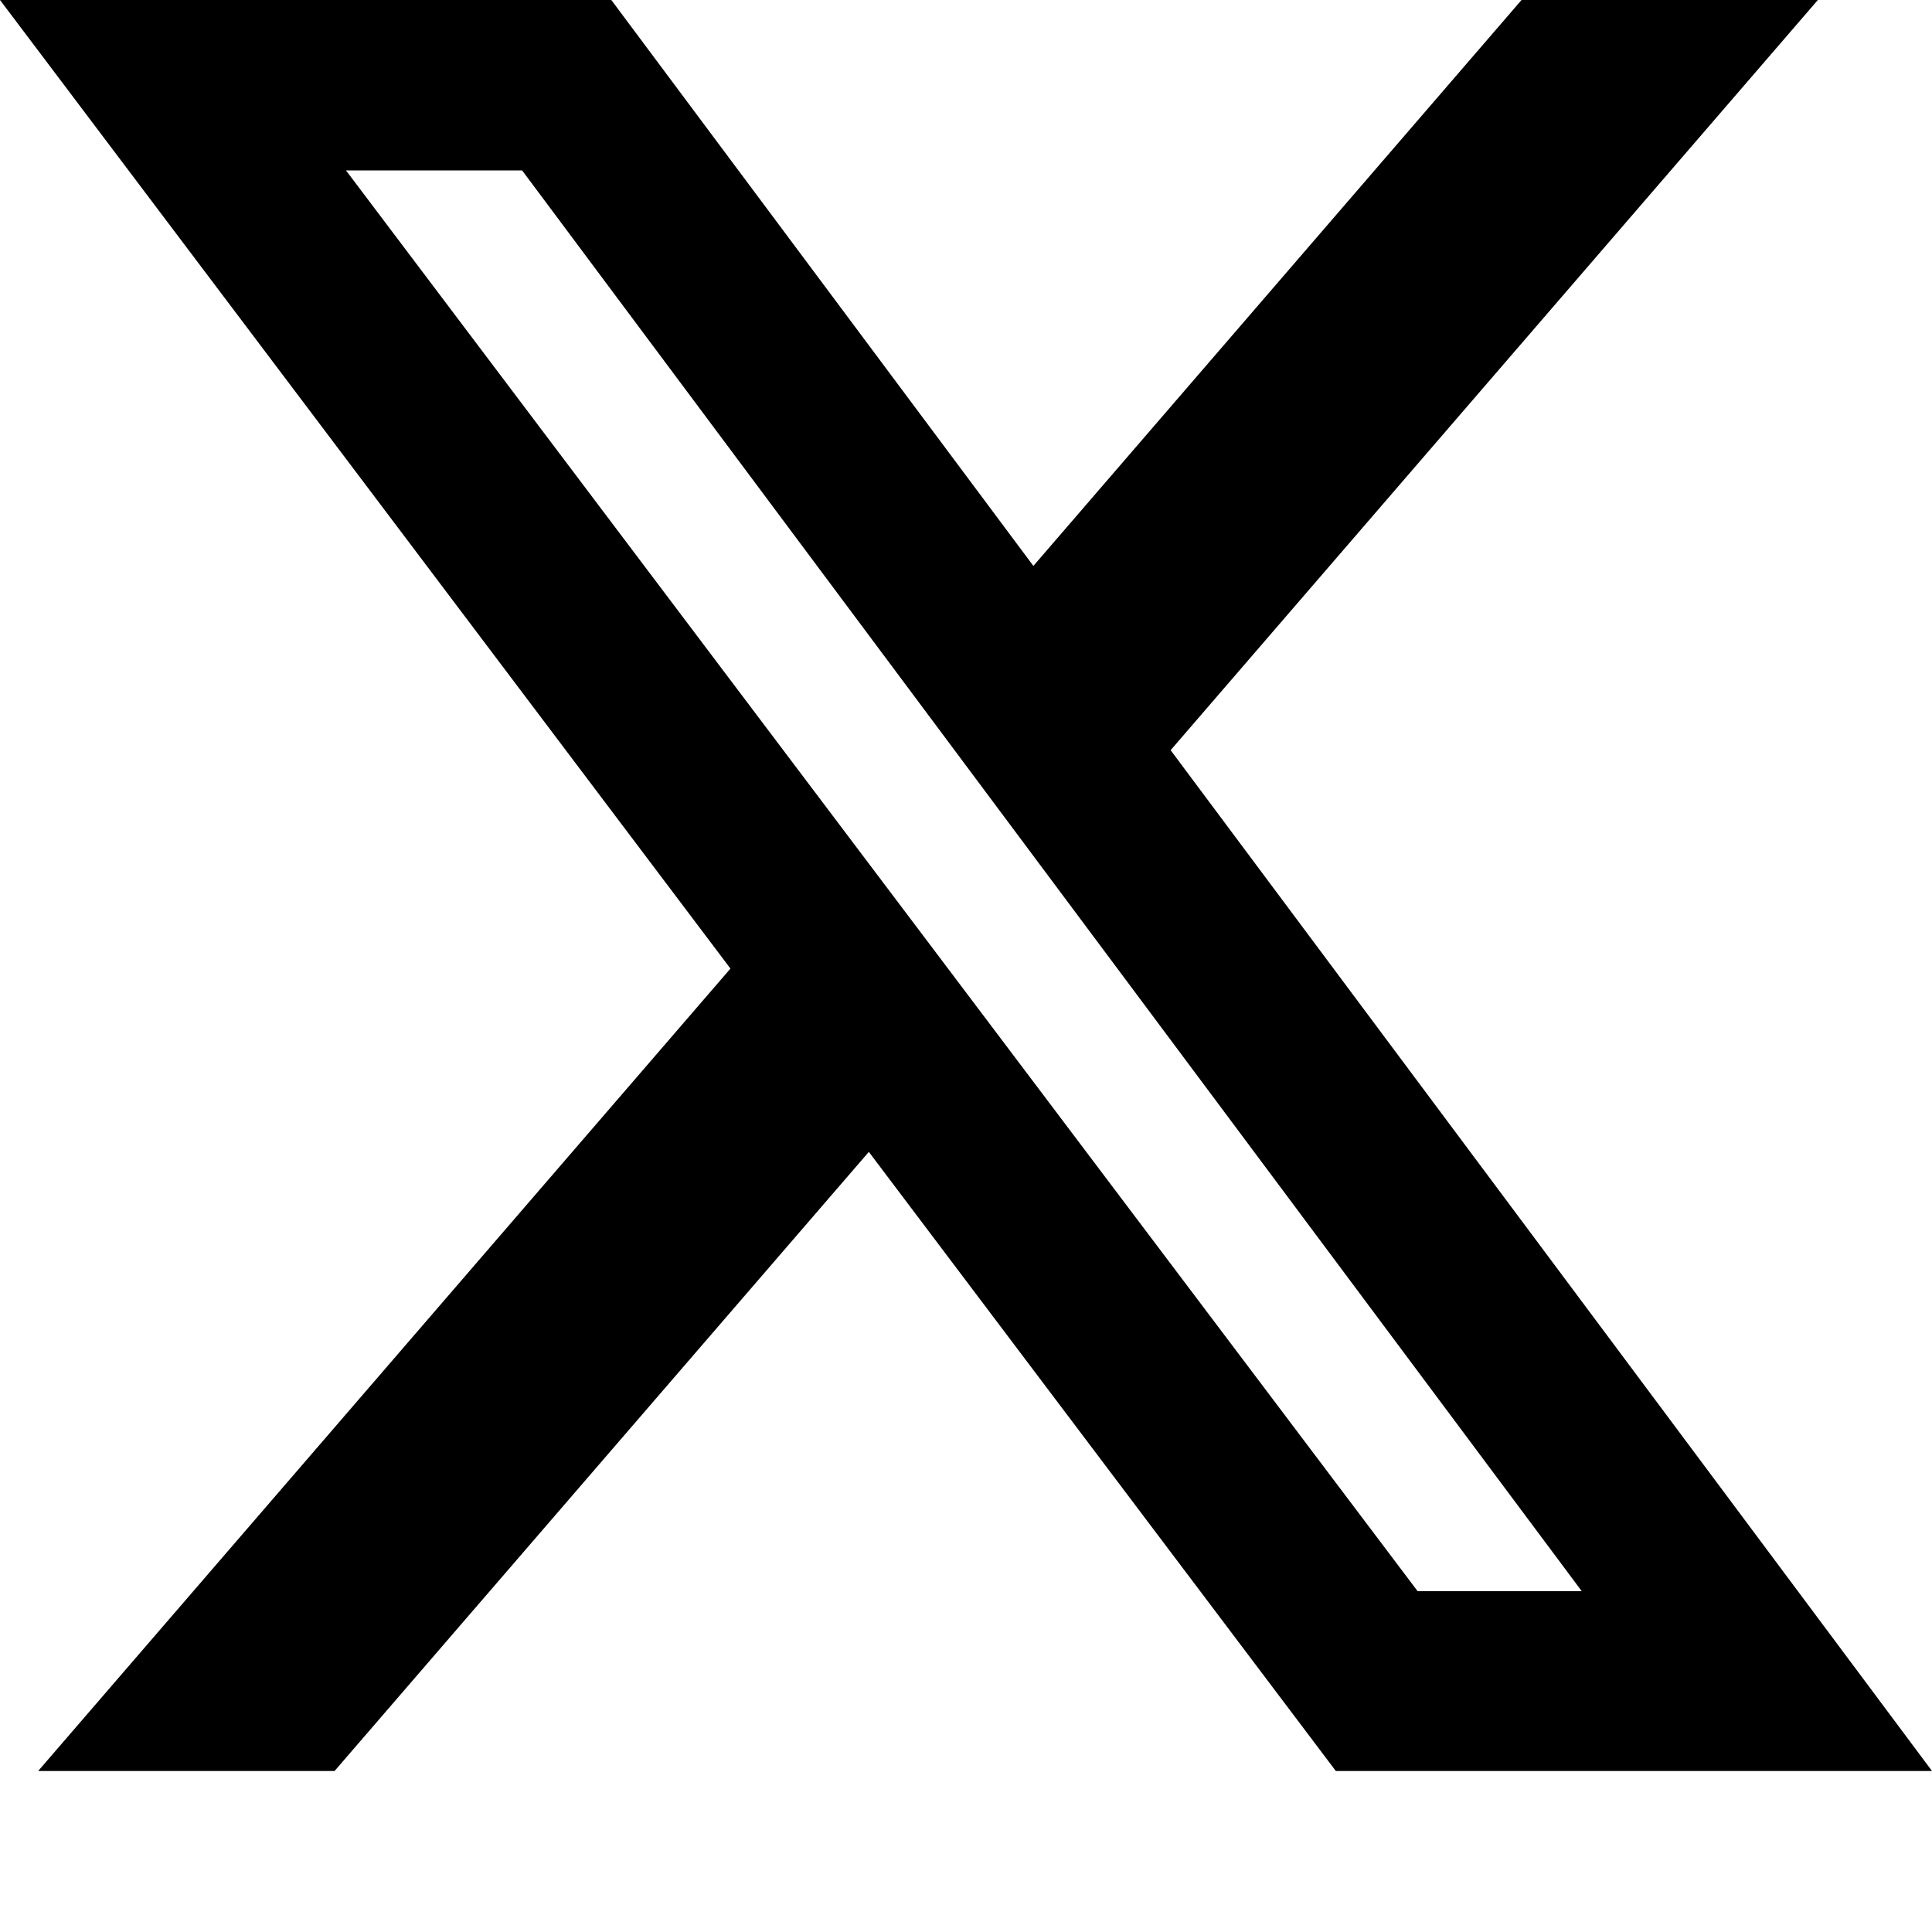
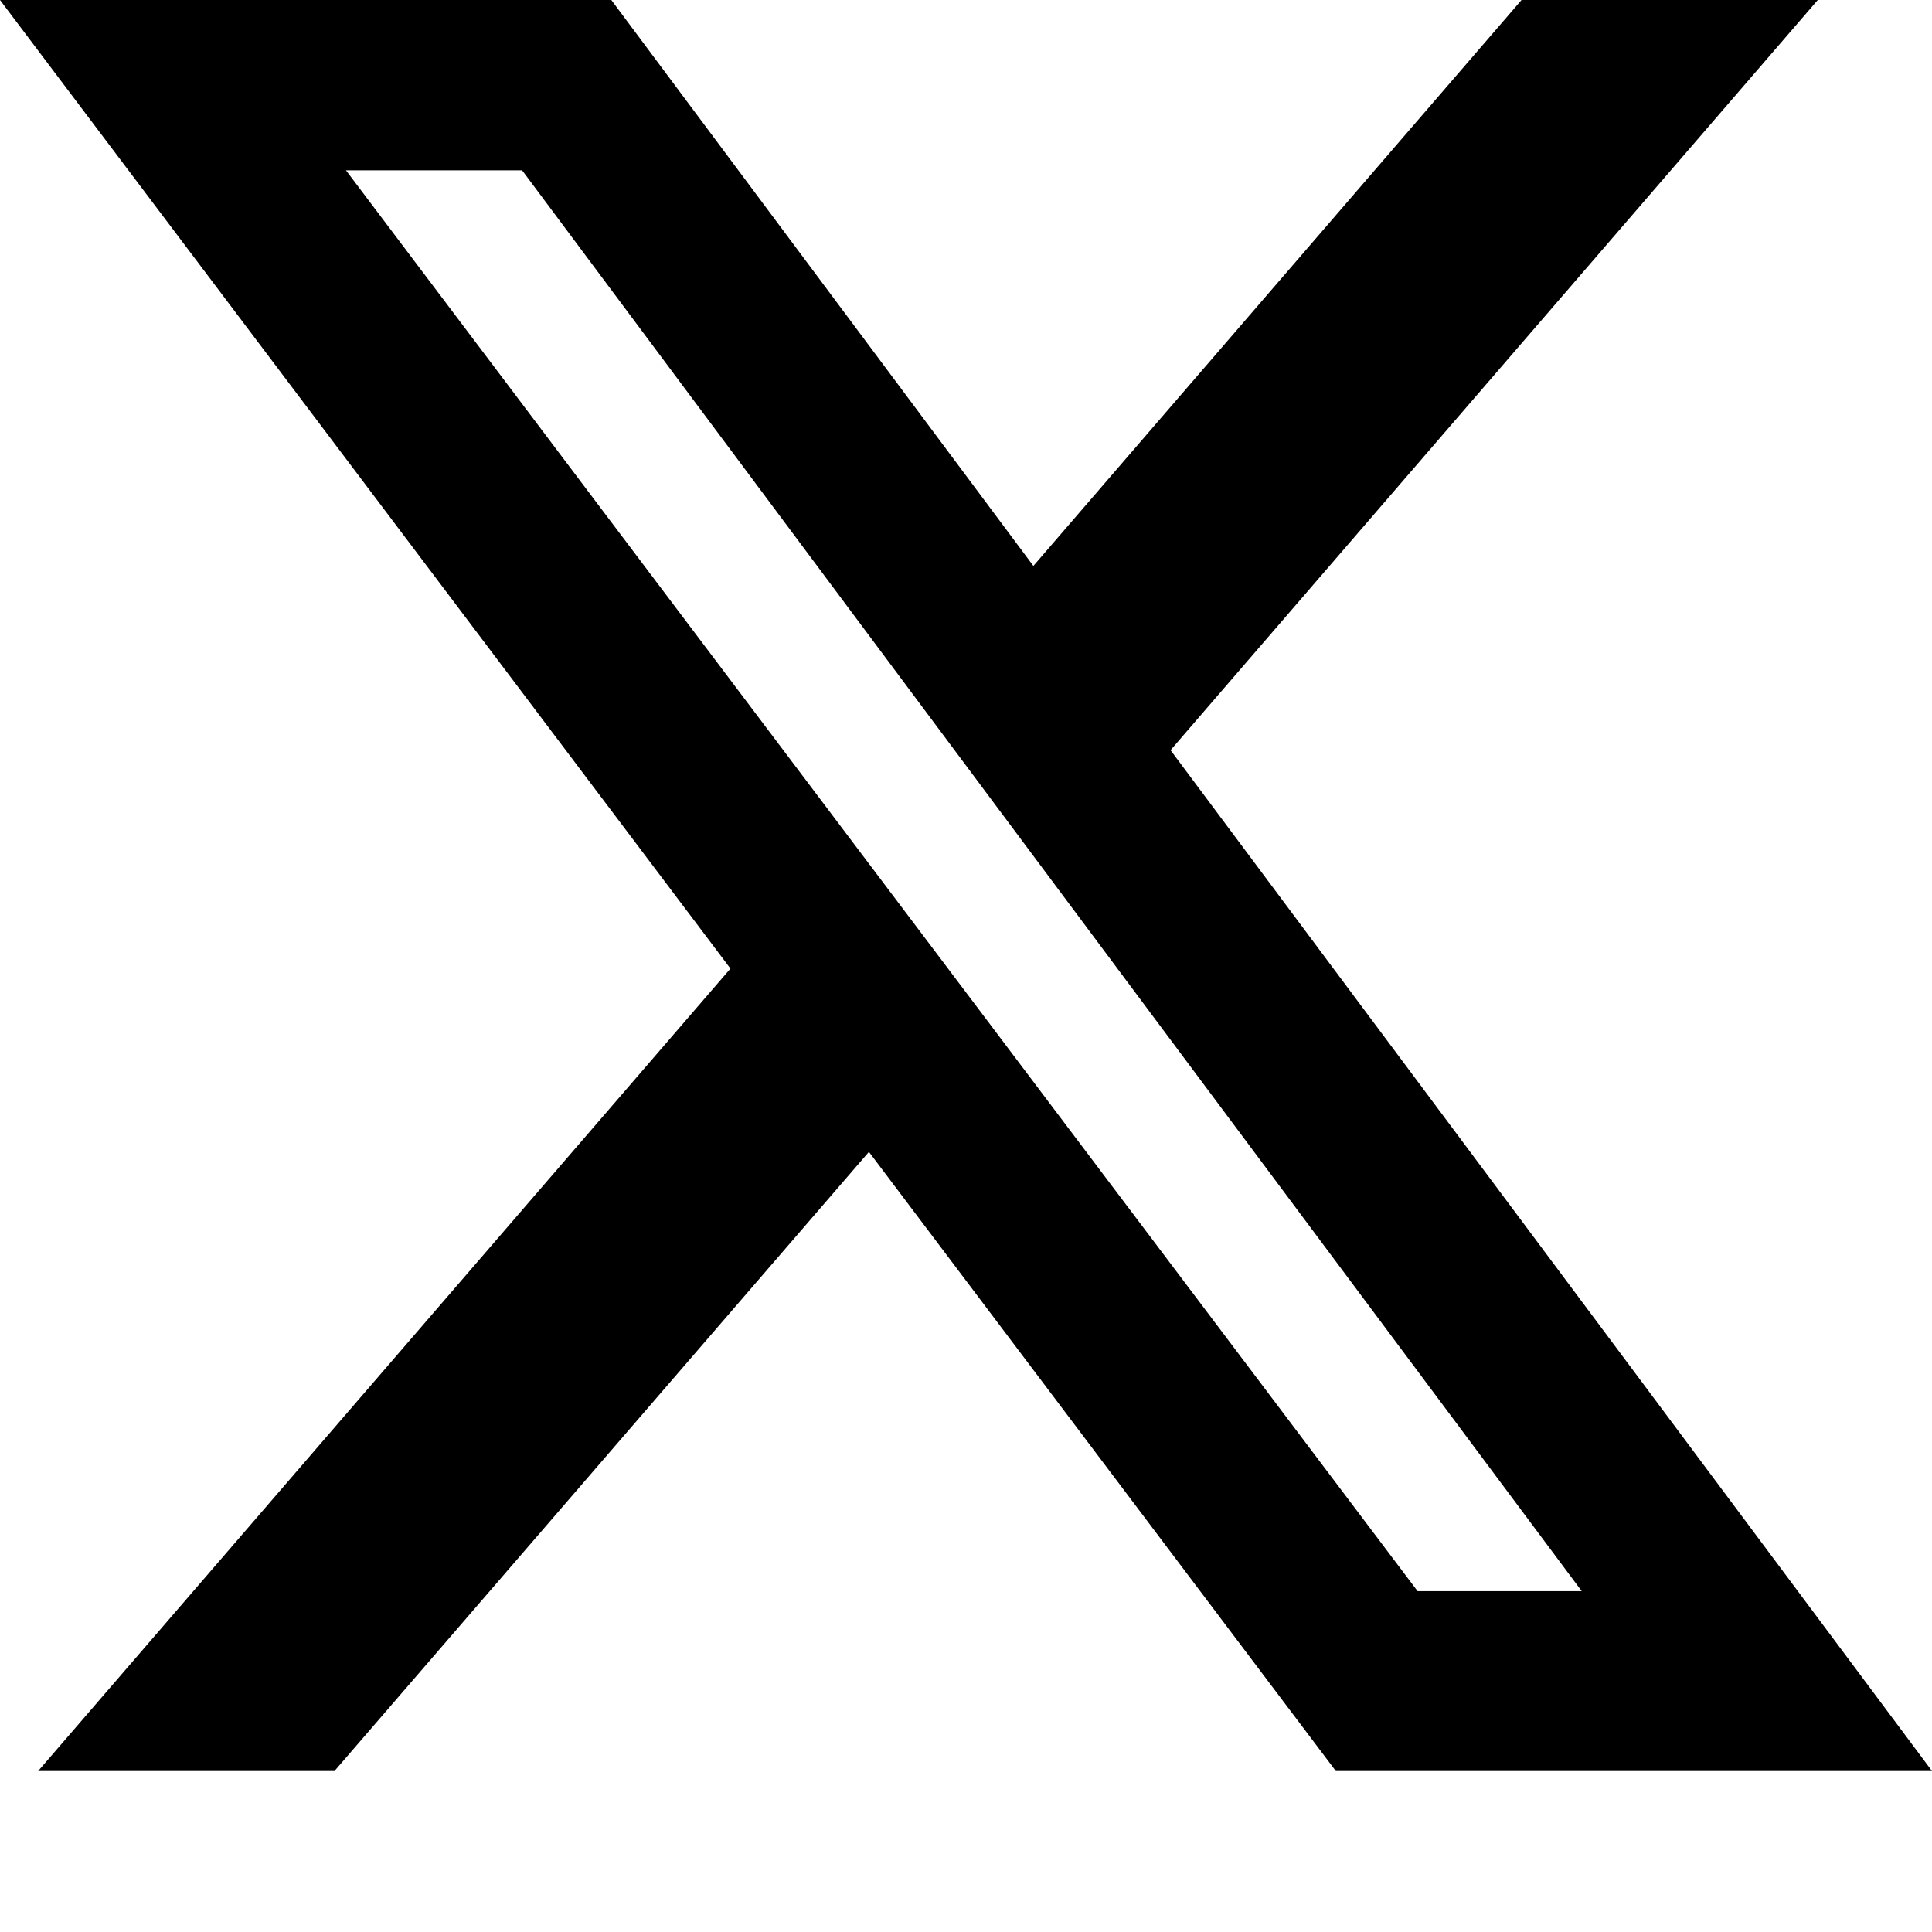
- <svg xmlns="http://www.w3.org/2000/svg" viewBox="0 0 24 24" version="1.1">
-   <path d="M18.901,0 L22.582,0 L14.542,9.319 L24,22 L16.594,22 L10.793,14.309 L4.156,22 L0.474,22 L9.074,12.032 L0,0 L7.594,0 L12.837,7.03 L18.901,0 Z M17.61,19.766 L19.649,19.766 L6.486,2.117 L4.298,2.117 L17.61,19.766 Z" fill="#000000" fill-rule="nonzero" />
+ <svg xmlns="http://www.w3.org/2000/svg" viewBox="0 0 24 24">
+   <path d="M18.901 0h3.68l-8.04 9.319L24 22h-7.406l-5.8-7.691L4.155 22H.474l8.6-9.968L0 0h7.594l5.243 7.03L18.901 0ZM17.61 19.766h2.039L6.486 2.116H4.298l13.312 17.65Z" />
</svg>
